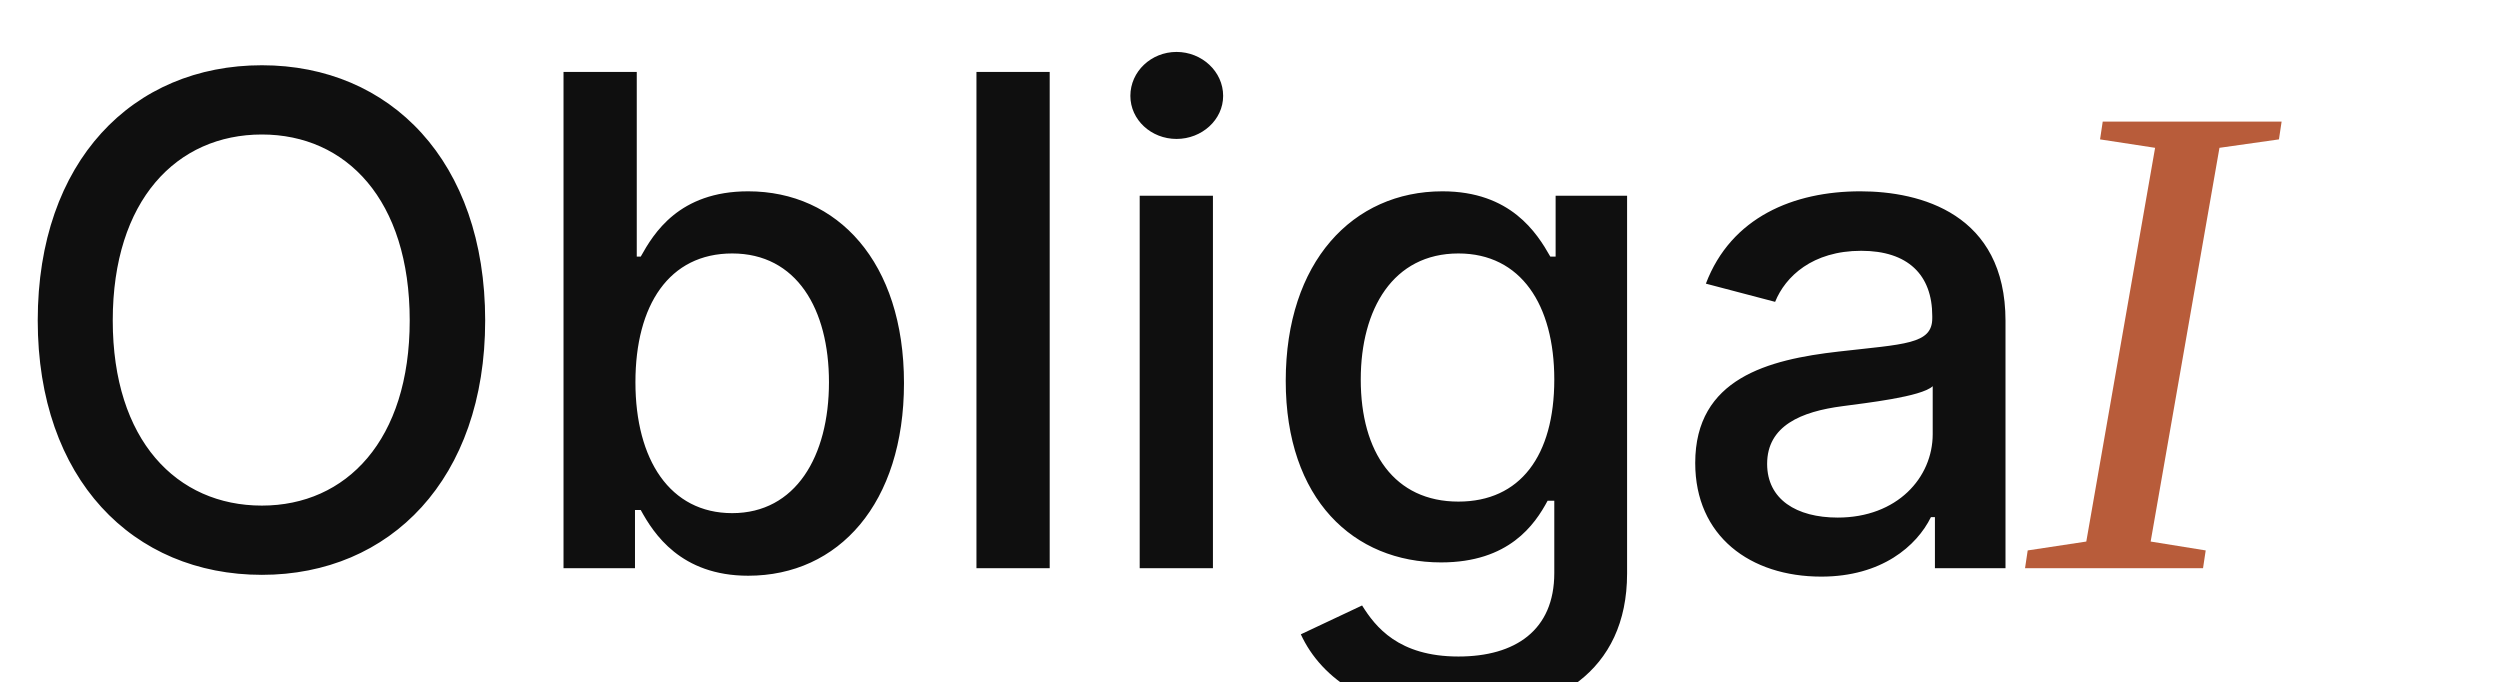
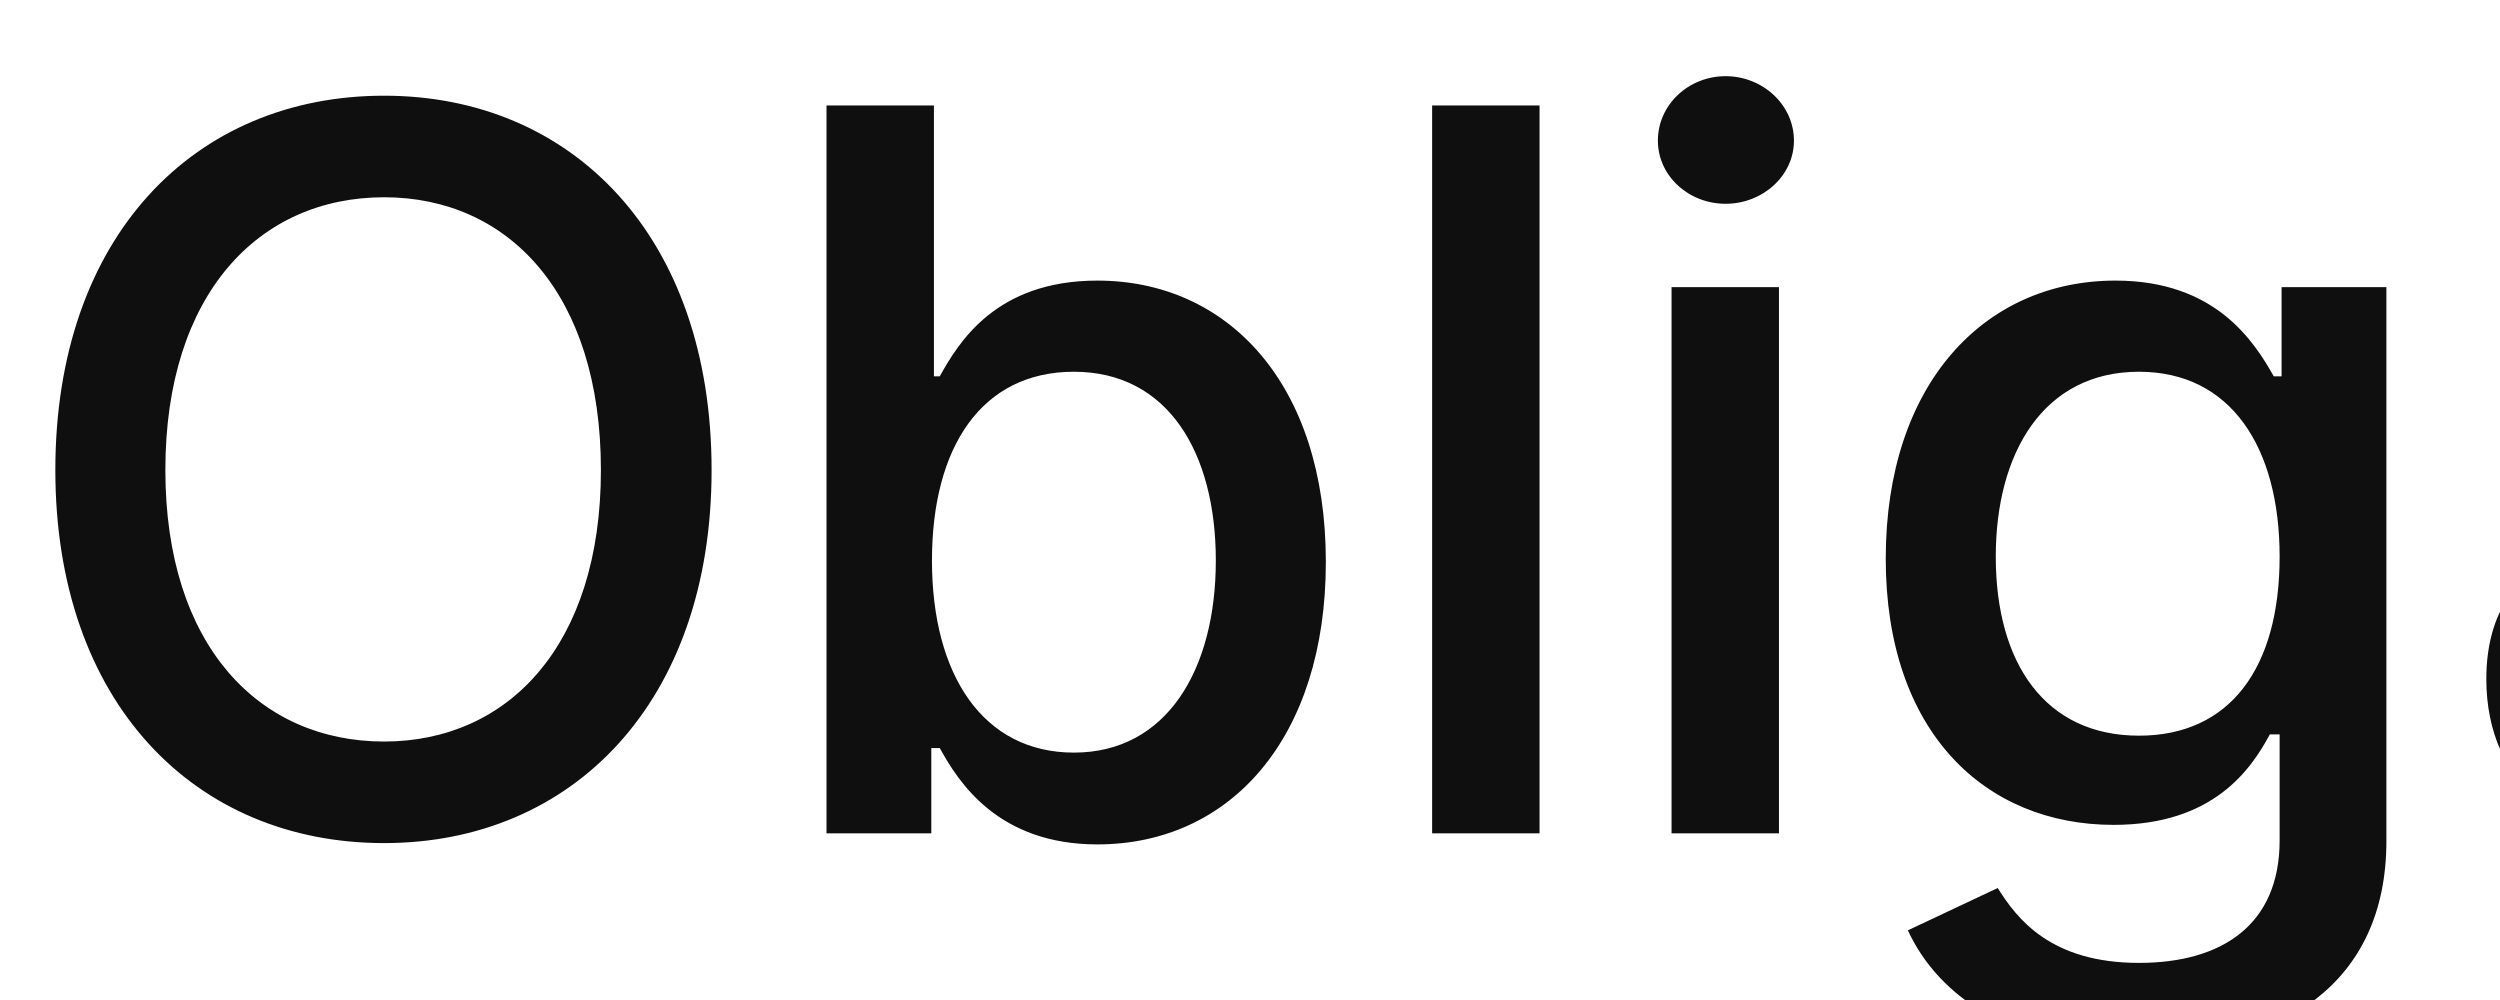
- <svg xmlns="http://www.w3.org/2000/svg" viewBox="0 0 88 24" role="img" aria-label="ObligaI">
+ <svg xmlns="http://www.w3.org/2000/svg" viewBox="0 0 60 24" role="img" aria-label="ObligaI">
  <text x="0" y="20" font-family="Inter,-apple-system,Helvetica Neue,Arial,sans-serif" font-weight="500" font-size="24" fill="#0F0F0F" letter-spacing="-0.3">Obliga<tspan font-family="Georgia,Times New Roman,serif" font-style="italic" fill="#B85C3A" dx="-0.04em">I</tspan>
  </text>
</svg>
